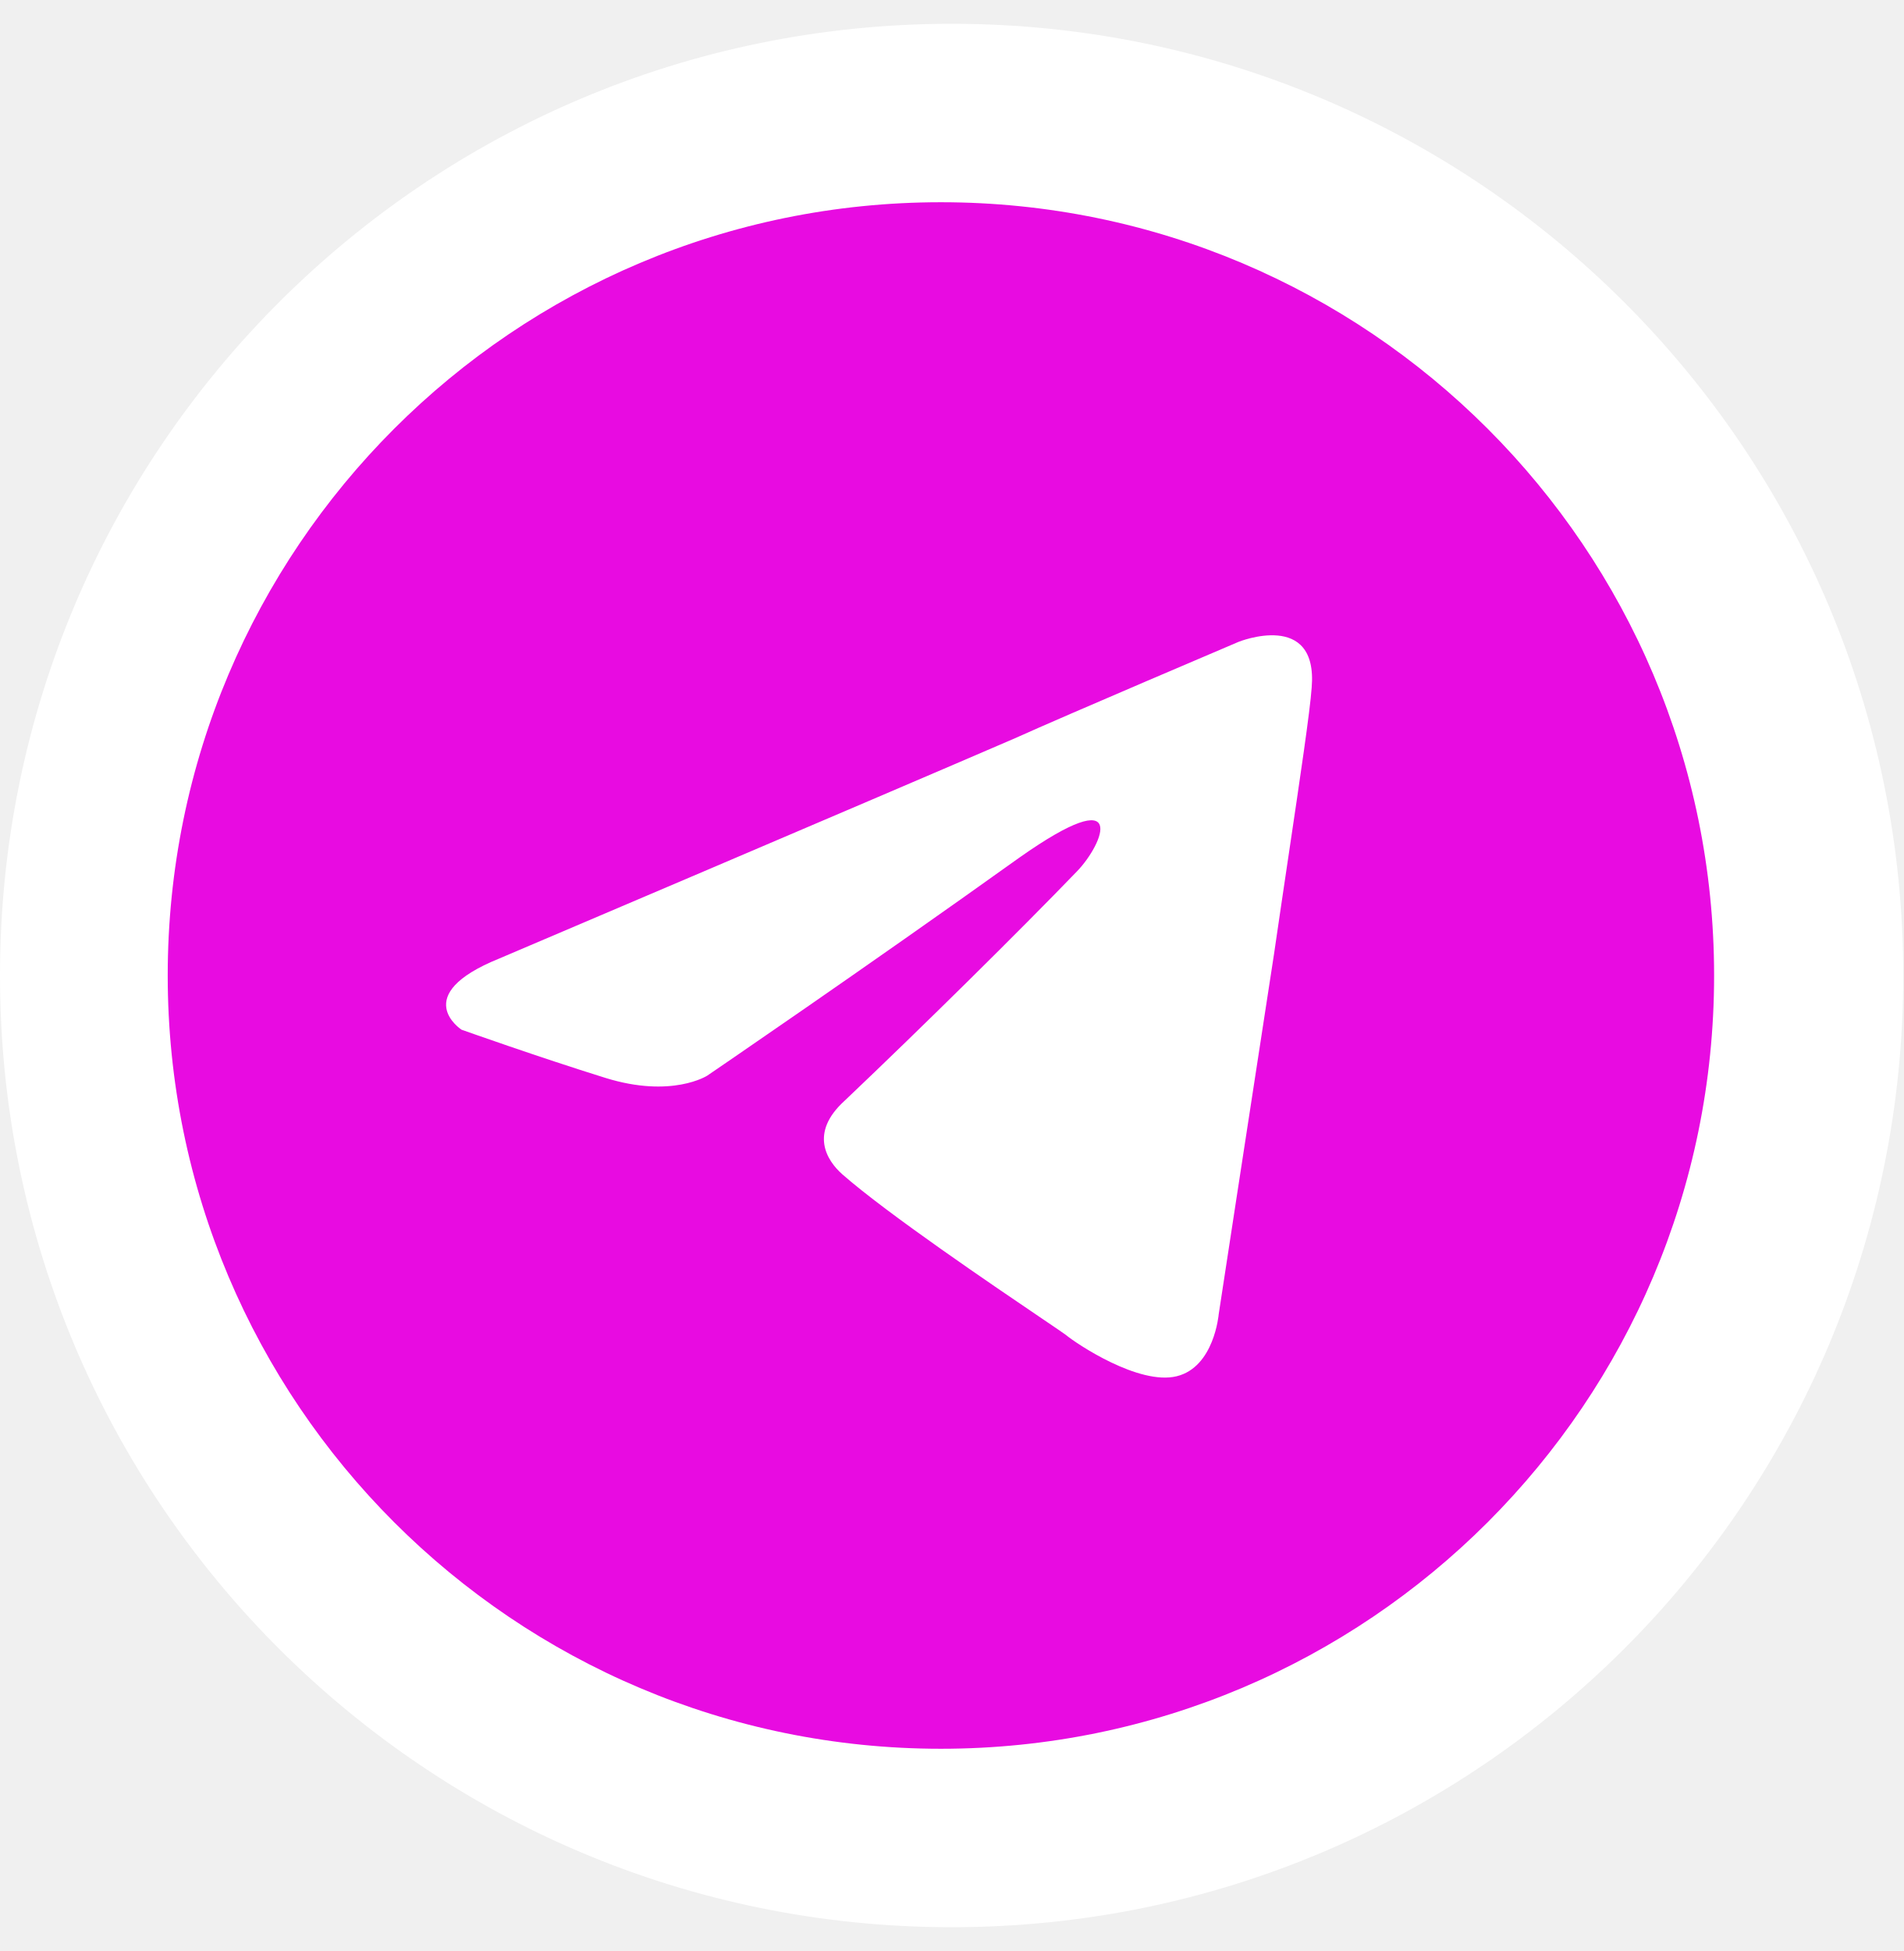
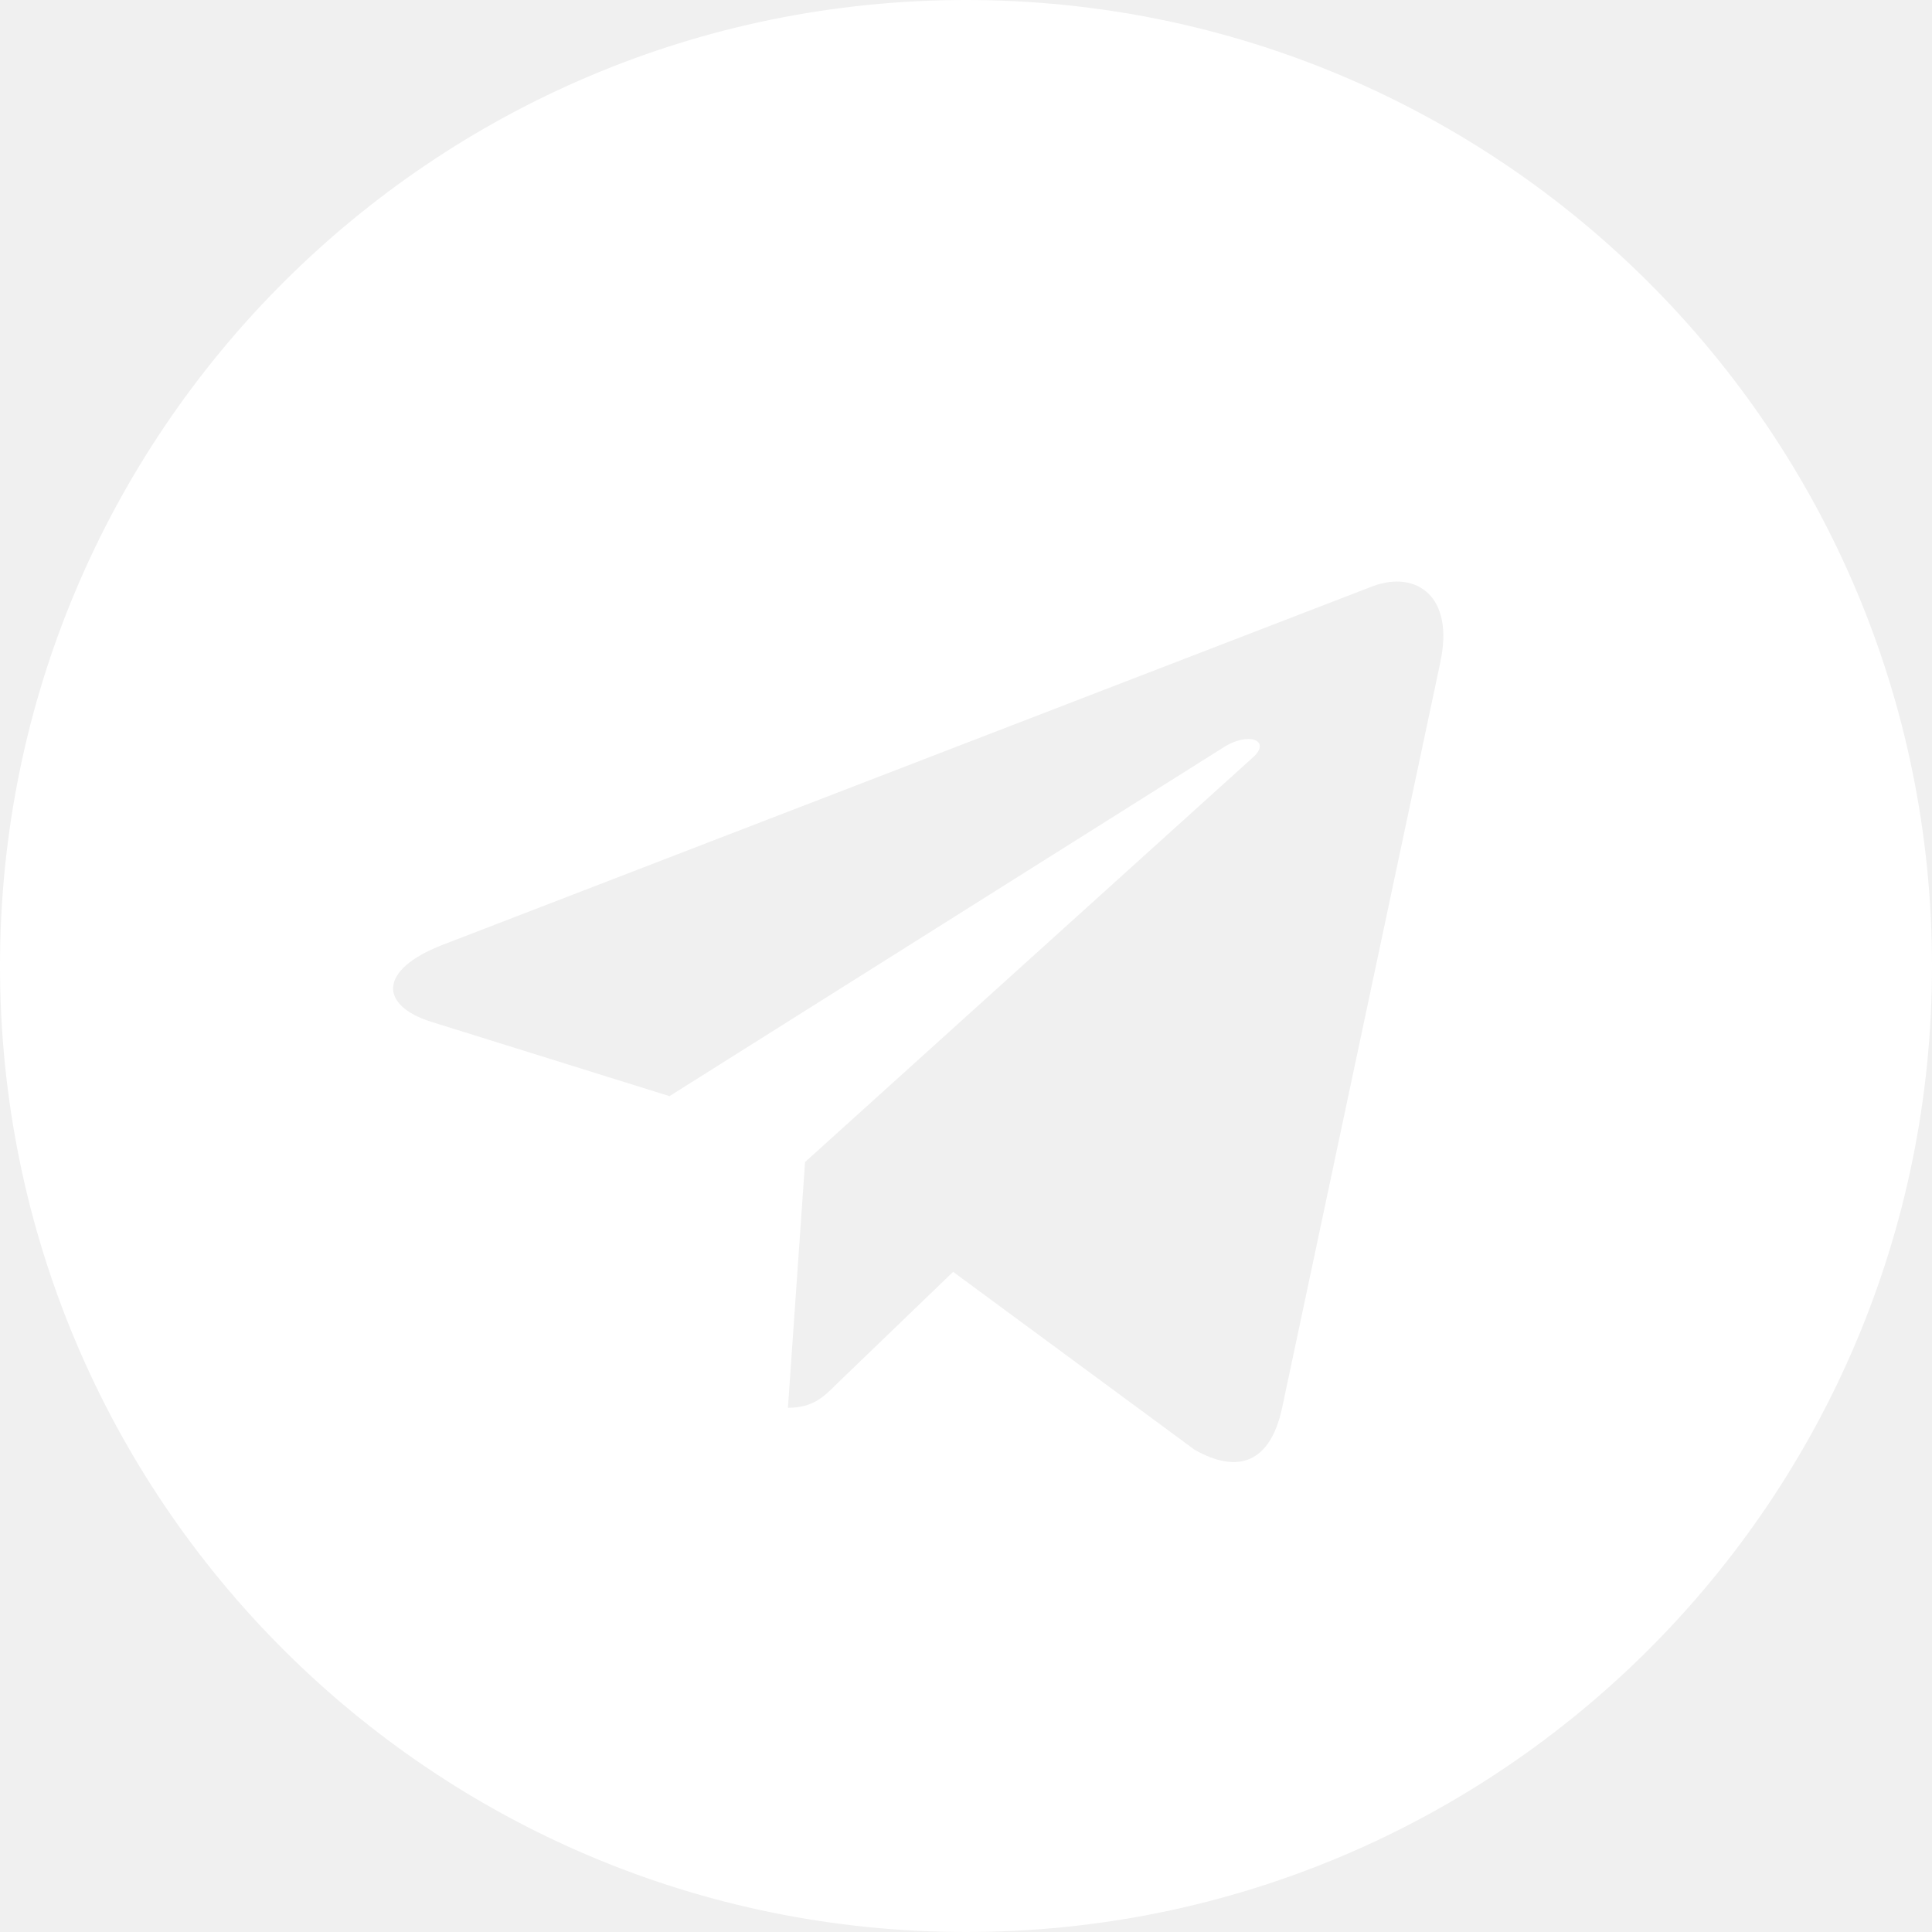
- <svg xmlns="http://www.w3.org/2000/svg" width="40" height="41" viewBox="0 0 40 41" fill="none">
-   <rect y="0.5" width="40" height="40" rx="20" fill="white" />
-   <path fill-rule="evenodd" clip-rule="evenodd" d="M36.025 20.5C36.025 29.475 28.75 36.75 19.775 36.75C10.8 36.75 3.525 29.475 3.525 20.5C3.525 11.525 10.8 4.25 19.775 4.25C28.75 4.25 36.025 11.525 36.025 20.5ZM21.332 15.514C18.54 16.72 10.491 20.144 10.491 20.144C8.583 20.916 9.7 21.639 9.7 21.639C9.7 21.639 11.329 22.218 12.724 22.652C14.12 23.086 14.865 22.604 14.865 22.604C14.865 22.604 18.122 20.385 21.425 18.022C23.752 16.382 23.193 17.733 22.635 18.311C21.425 19.565 19.424 21.543 17.749 23.134C17.005 23.81 17.377 24.389 17.703 24.678C18.65 25.509 20.881 27.02 21.894 27.706C22.175 27.896 22.362 28.023 22.402 28.054C22.635 28.247 23.938 29.115 24.729 28.922C25.52 28.73 25.613 27.62 25.613 27.62C25.613 27.62 26.218 23.665 26.776 20.048C26.879 19.337 26.983 18.642 27.079 17.994C27.33 16.308 27.533 14.94 27.567 14.453C27.706 12.813 26.032 13.488 26.032 13.488C26.032 13.488 22.402 15.031 21.332 15.514Z" fill="#E80BE1" />
+ <svg xmlns="http://www.w3.org/2000/svg" width="30" height="30" viewBox="0 0 30 30" fill="none">
+   <path d="M15 30C23.286 30 30 23.286 30 15C30 6.714 23.286 0 15 0C6.714 0 0 6.714 0 15C0 23.286 6.714 30 15 30ZM6.864 14.675L21.326 9.099C21.997 8.856 22.584 9.262 22.366 10.277L22.367 10.276L19.905 21.878C19.723 22.7 19.234 22.9 18.55 22.512L14.8 19.749L12.991 21.491C12.791 21.691 12.623 21.86 12.235 21.86L12.501 18.044L19.451 11.765C19.754 11.499 19.384 11.349 18.985 11.614L10.396 17.021L6.694 15.866C5.89 15.611 5.872 15.062 6.864 14.675Z" fill="white" />
</svg>
